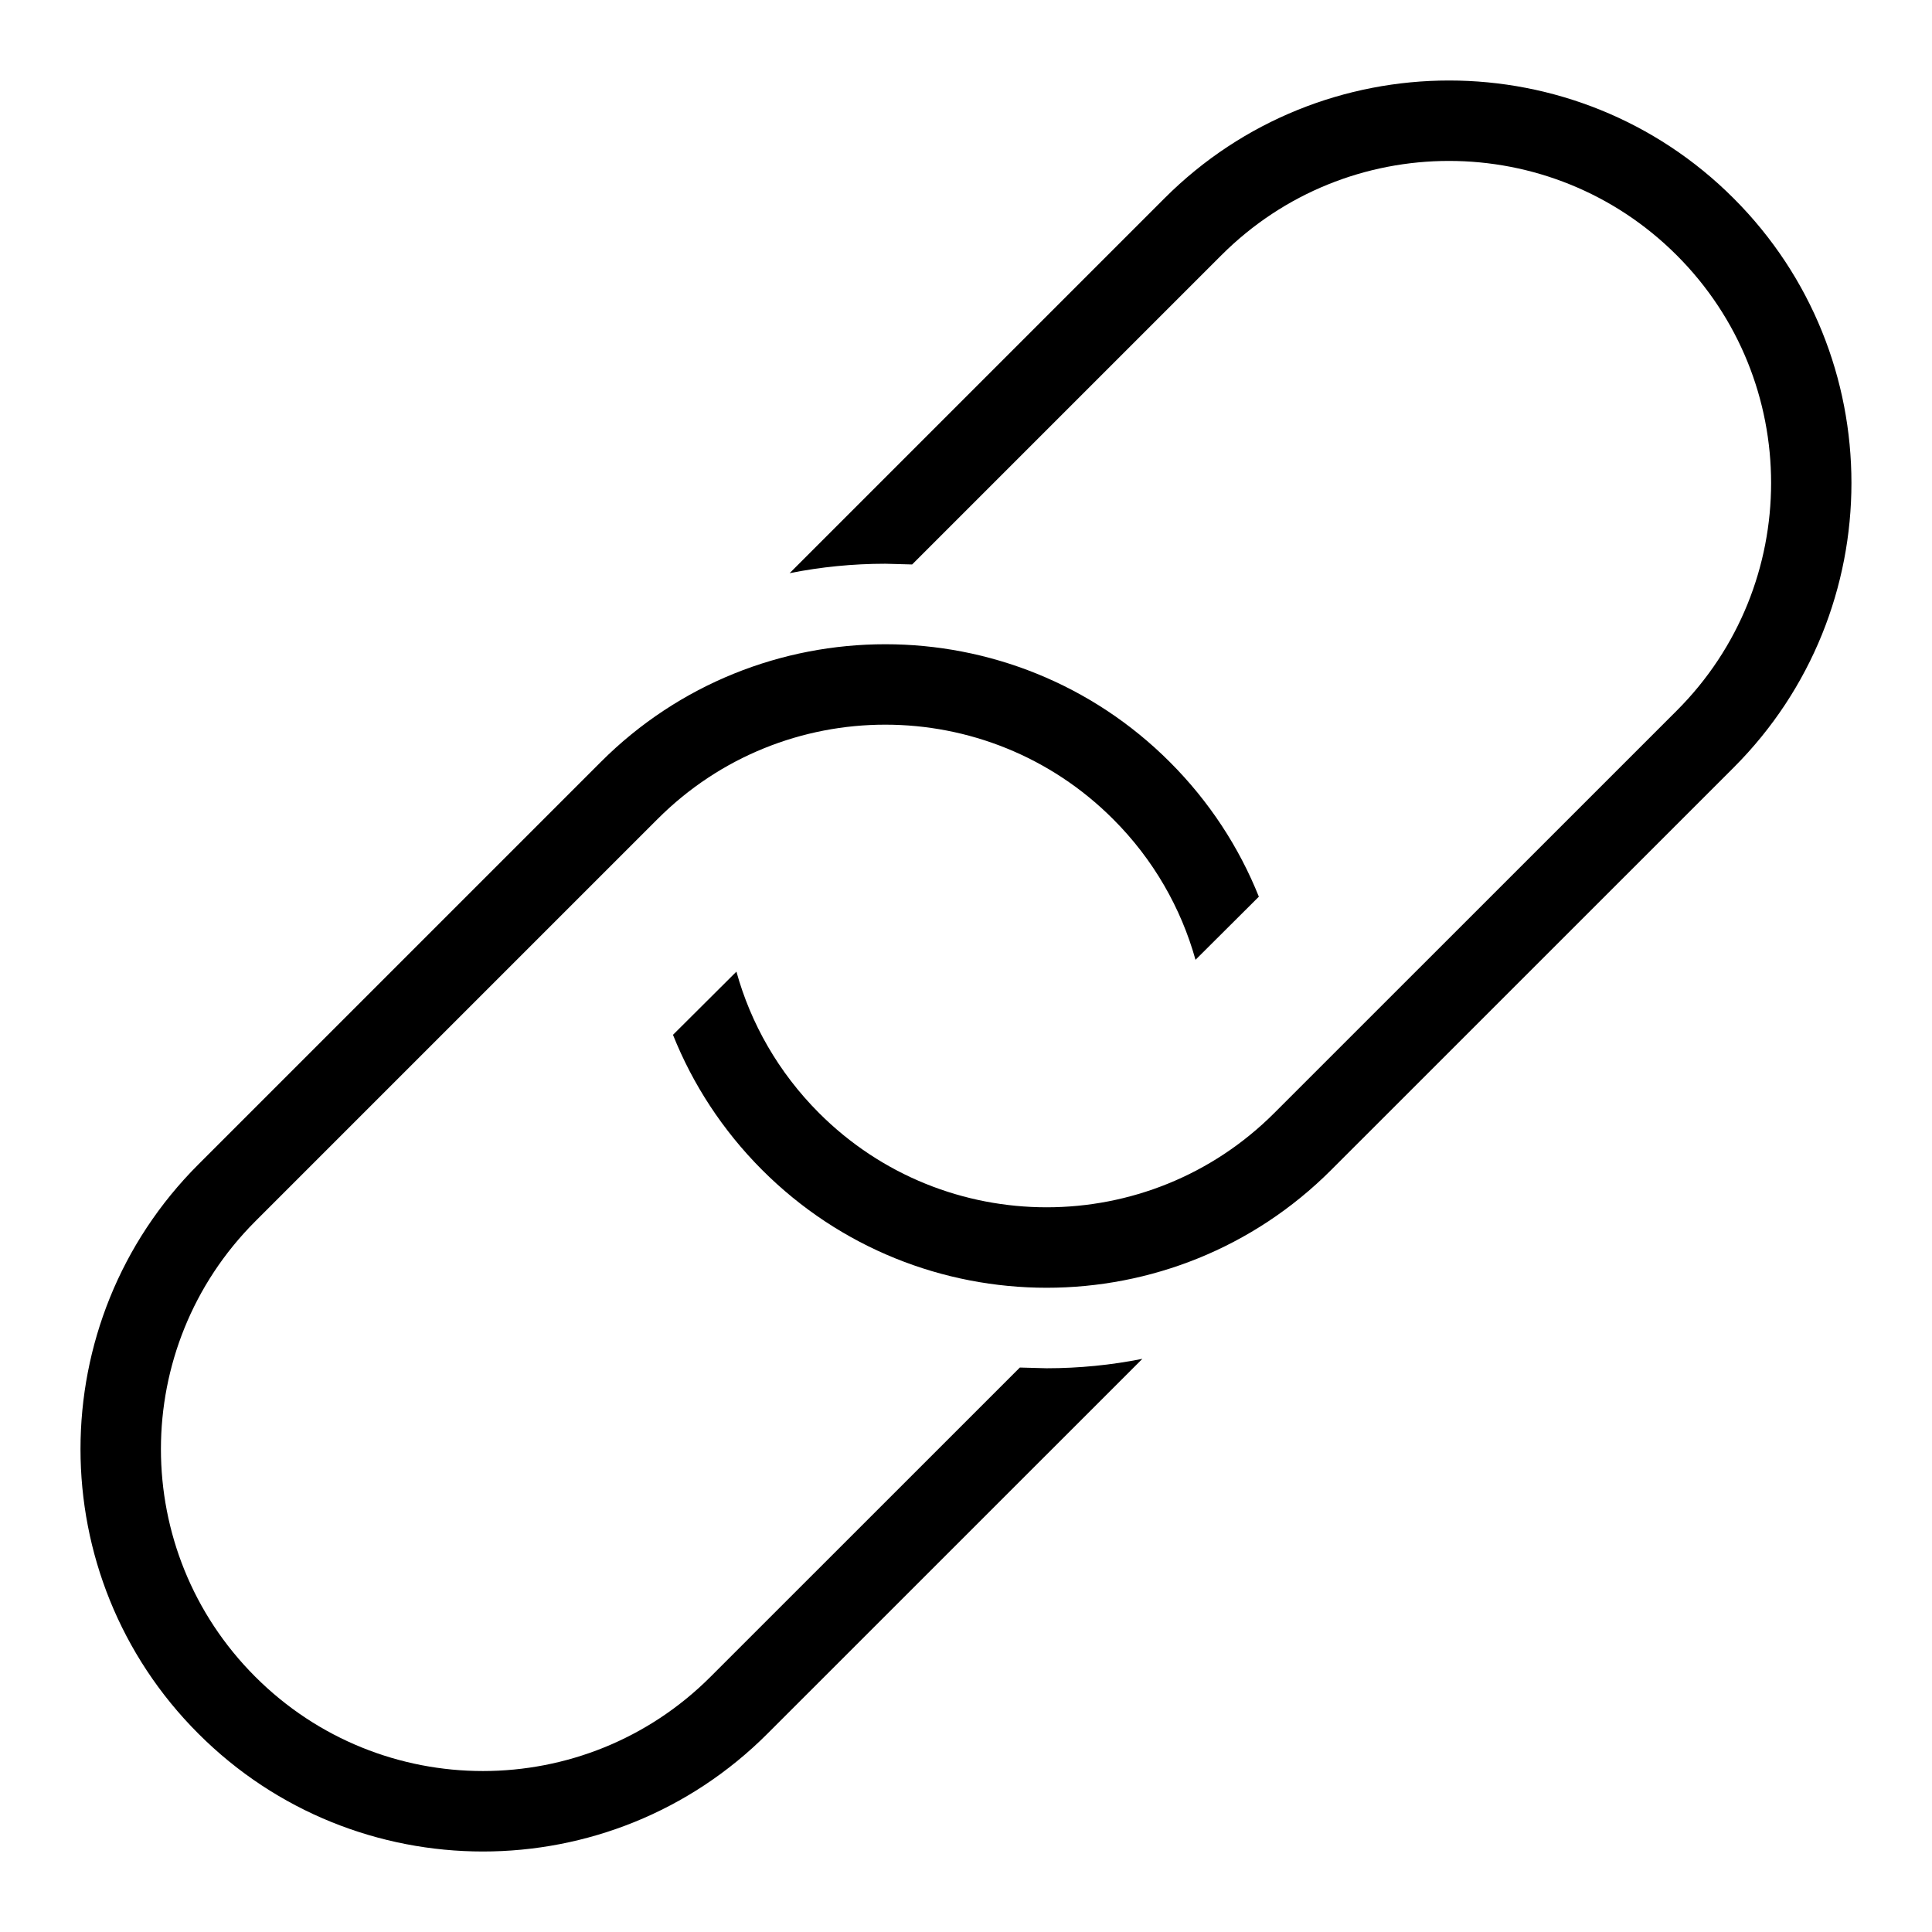
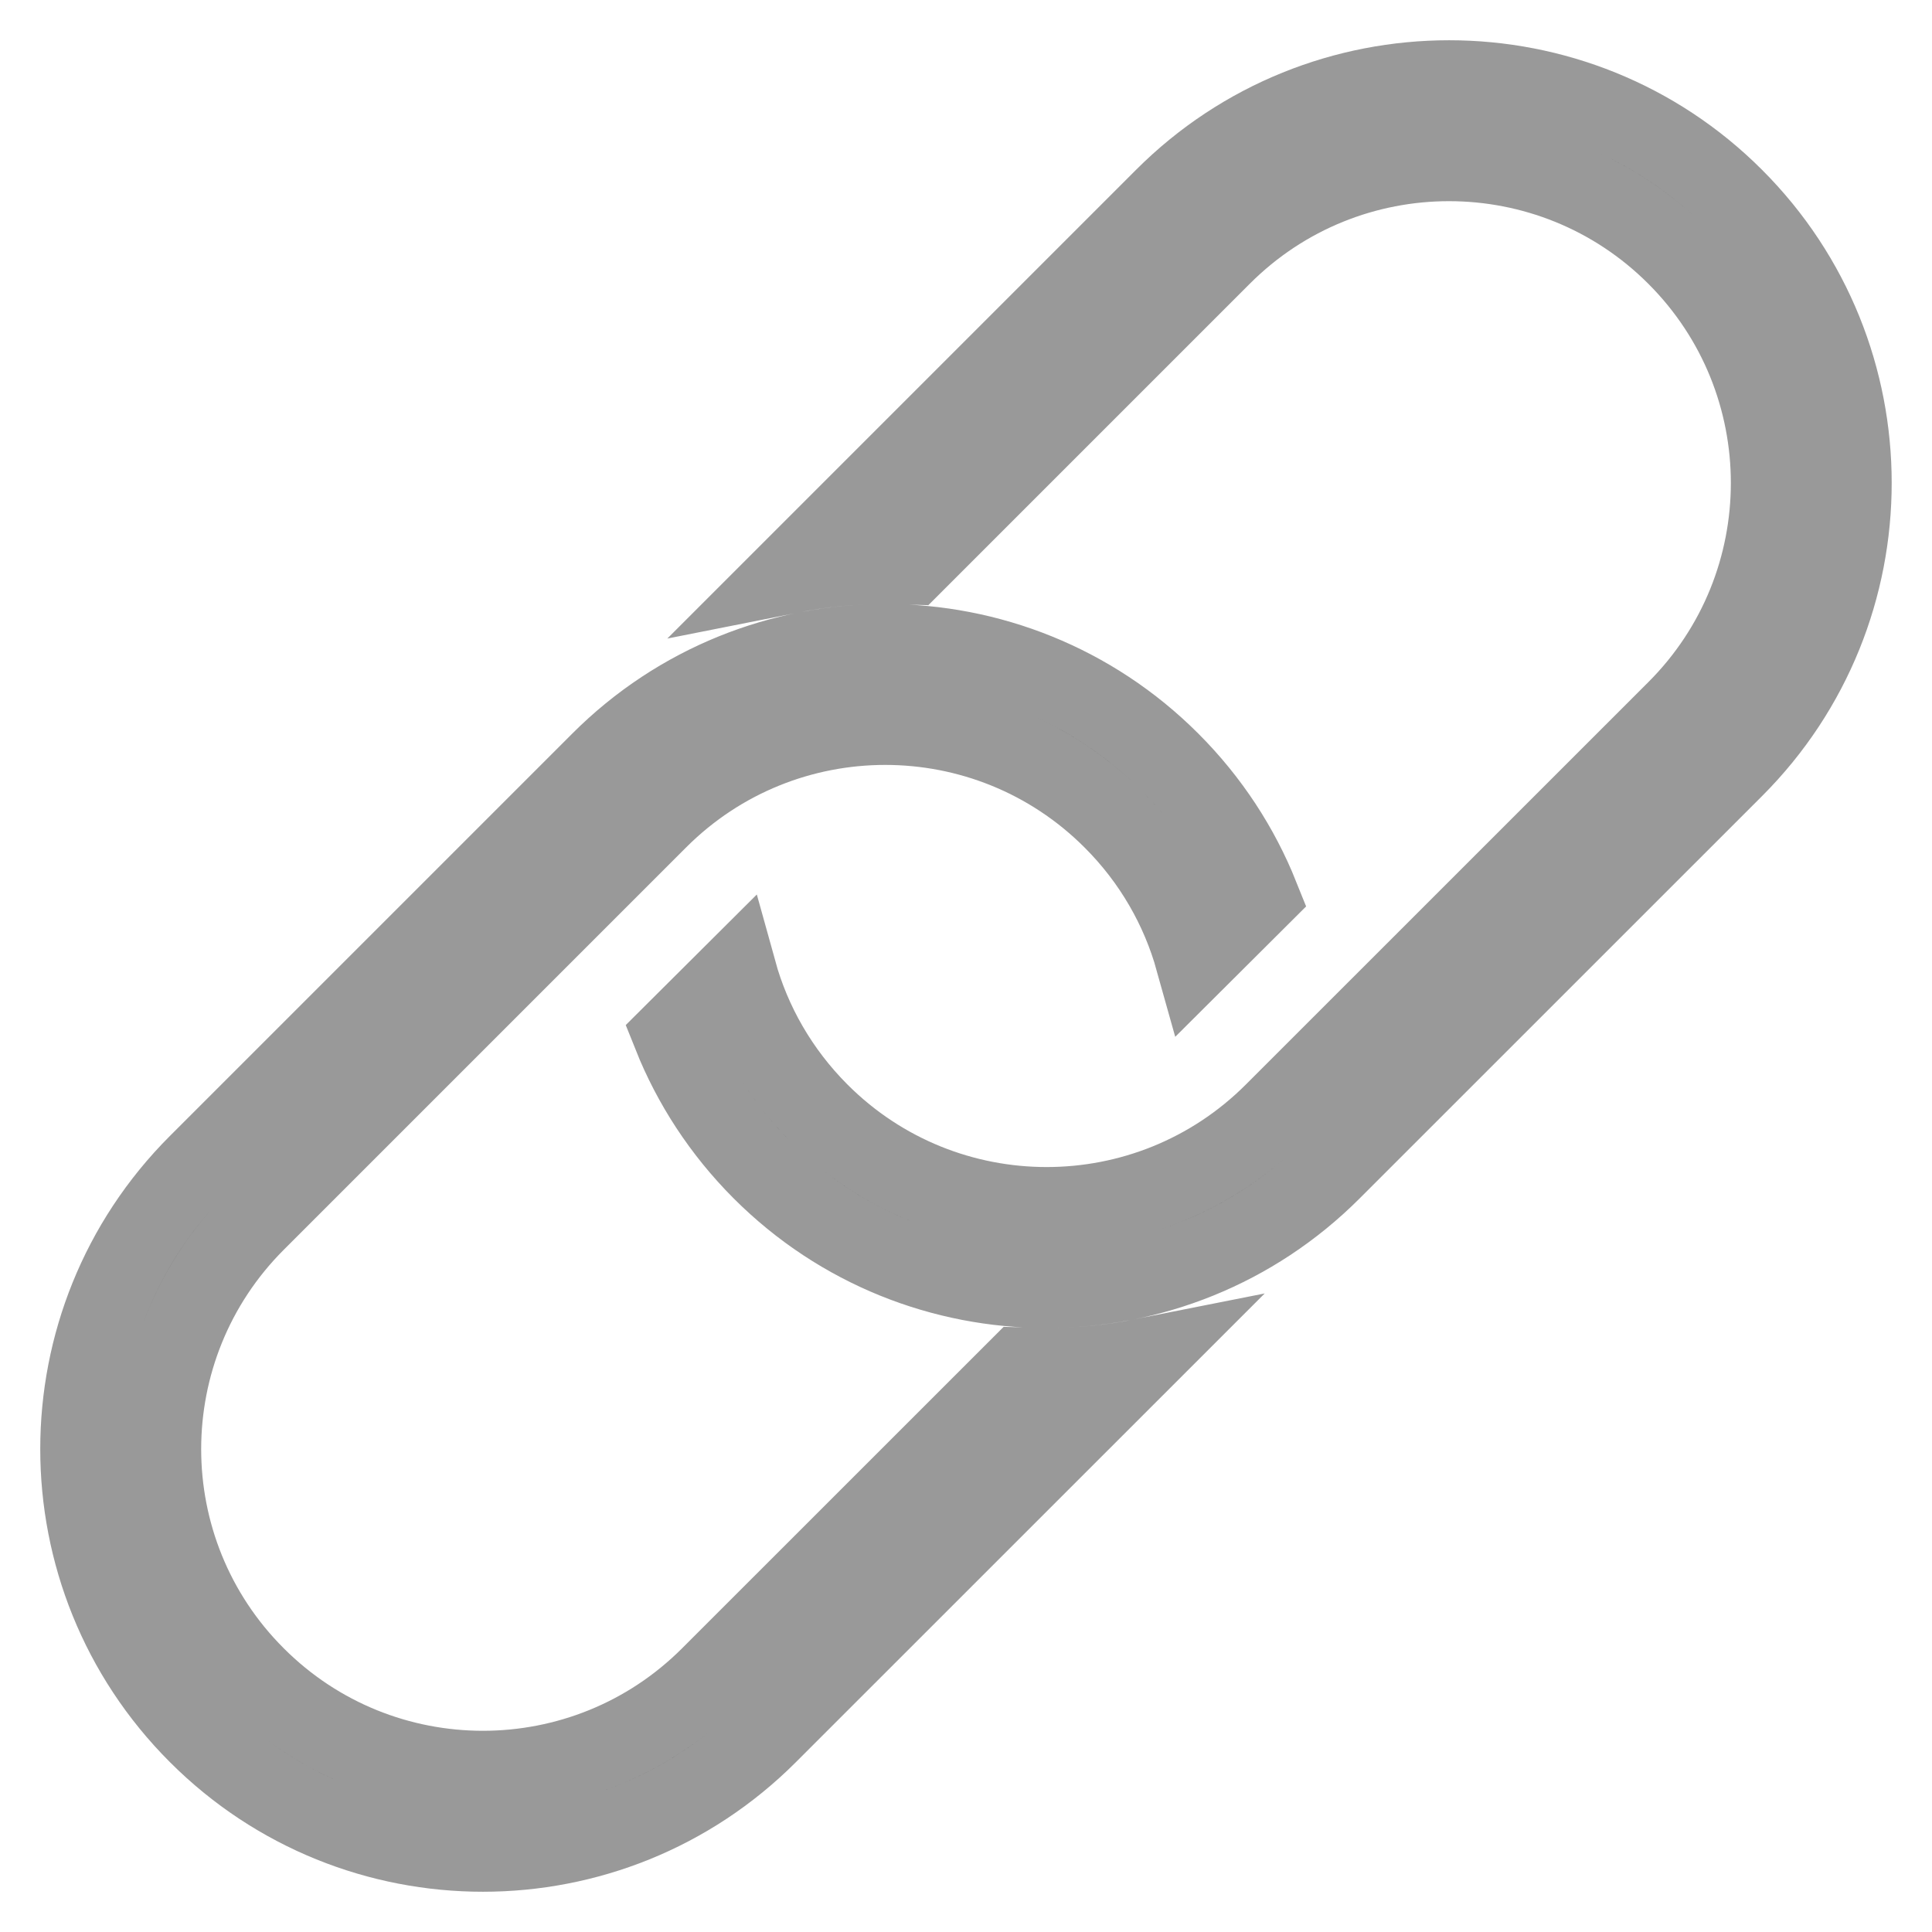
- <svg xmlns="http://www.w3.org/2000/svg" width="24" height="24" fill-rule="evenodd" clip-rule="evenodd">
+ <svg xmlns="http://www.w3.org/2000/svg" width="24" height="24" fill-rule="evenodd" stroke="#999" clip-rule="evenodd">
  <path d="M14.851 11.923c-.179-.641-.521-1.246-1.025-1.749-1.562-1.562-4.095-1.563-5.657 0l-4.998 4.998c-1.562 1.563-1.563 4.095 0 5.657 1.562 1.563 4.096 1.561 5.656 0l3.842-3.841.333.009c.404 0 .802-.04 1.189-.117l-4.657 4.656c-.975.976-2.255 1.464-3.535 1.464-1.28 0-2.56-.488-3.535-1.464-1.952-1.951-1.952-5.12 0-7.071l4.998-4.998c.975-.976 2.256-1.464 3.536-1.464 1.279 0 2.56.488 3.535 1.464.493.493.861 1.063 1.105 1.672l-.787.784zm-5.703.147c.178.643.521 1.25 1.026 1.756 1.562 1.563 4.096 1.561 5.656 0l4.999-4.998c1.563-1.562 1.563-4.095 0-5.657-1.562-1.562-4.095-1.563-5.657 0l-3.841 3.841-.333-.009c-.404 0-.802.04-1.189.117l4.656-4.656c.975-.976 2.256-1.464 3.536-1.464 1.279 0 2.56.488 3.535 1.464 1.951 1.951 1.951 5.119 0 7.071l-4.999 4.998c-.975.976-2.255 1.464-3.535 1.464-1.28 0-2.56-.488-3.535-1.464-.494-.495-.863-1.067-1.107-1.678l.788-.785z" />
</svg>
